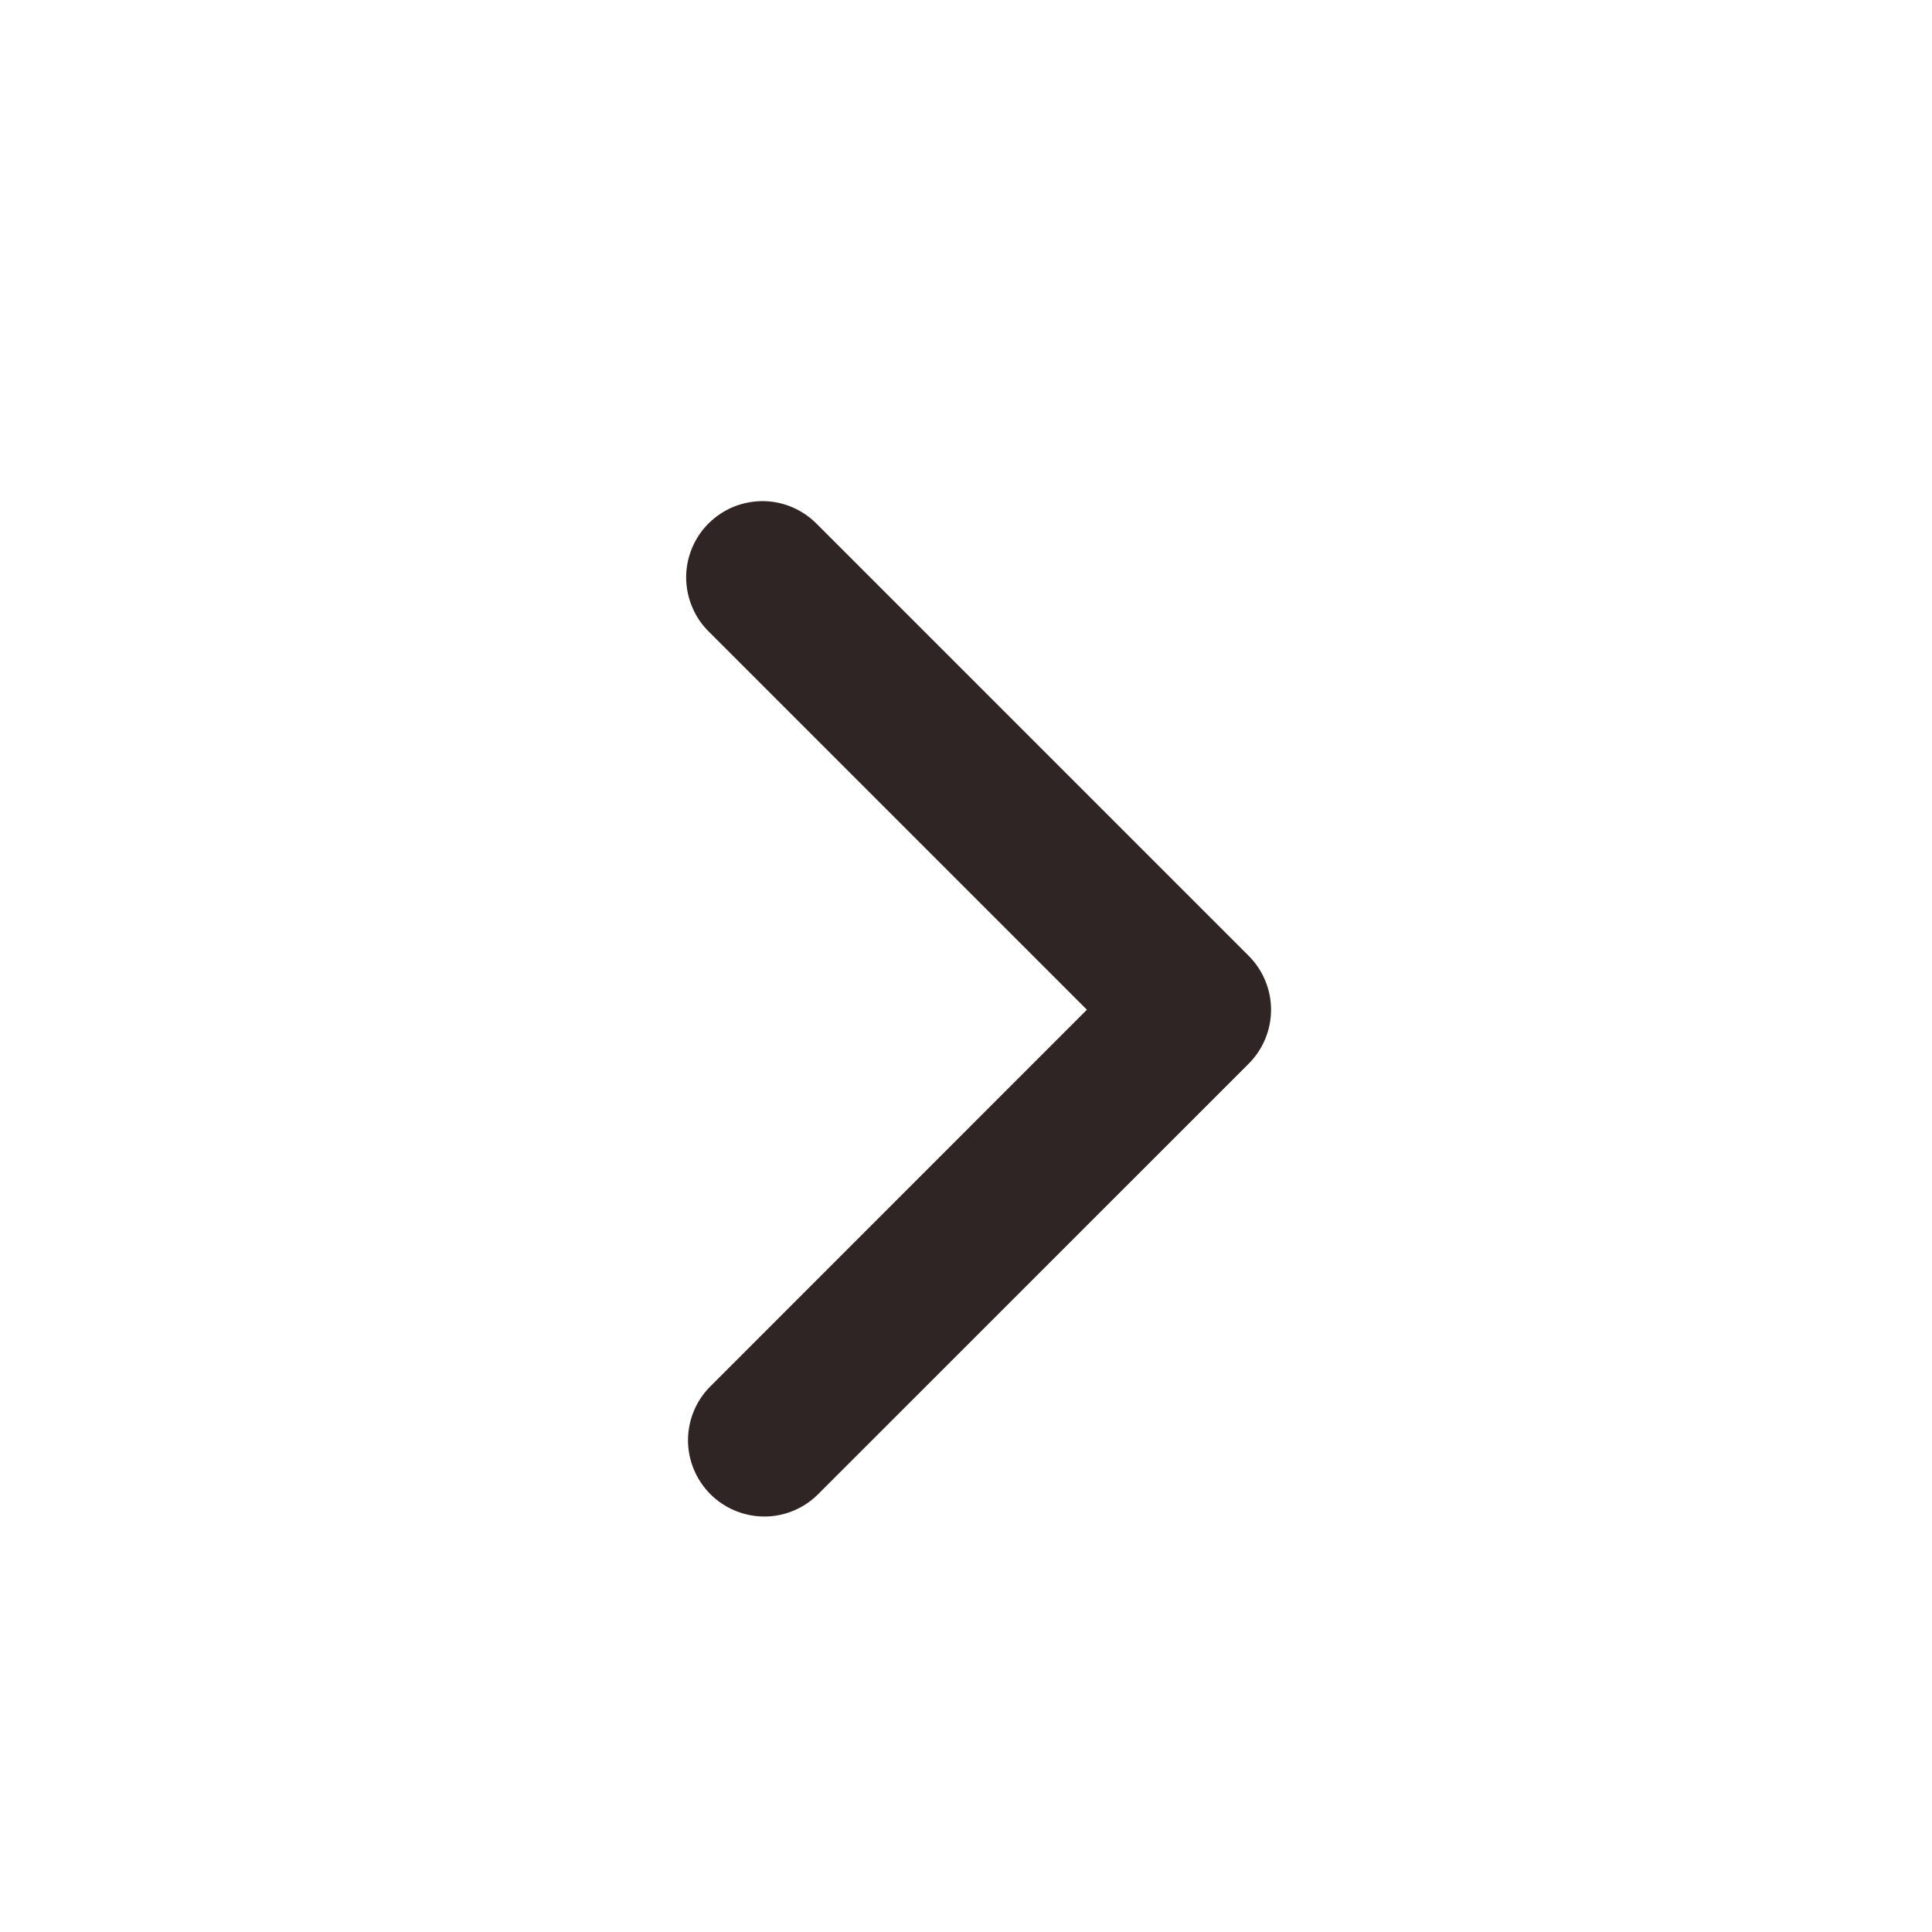
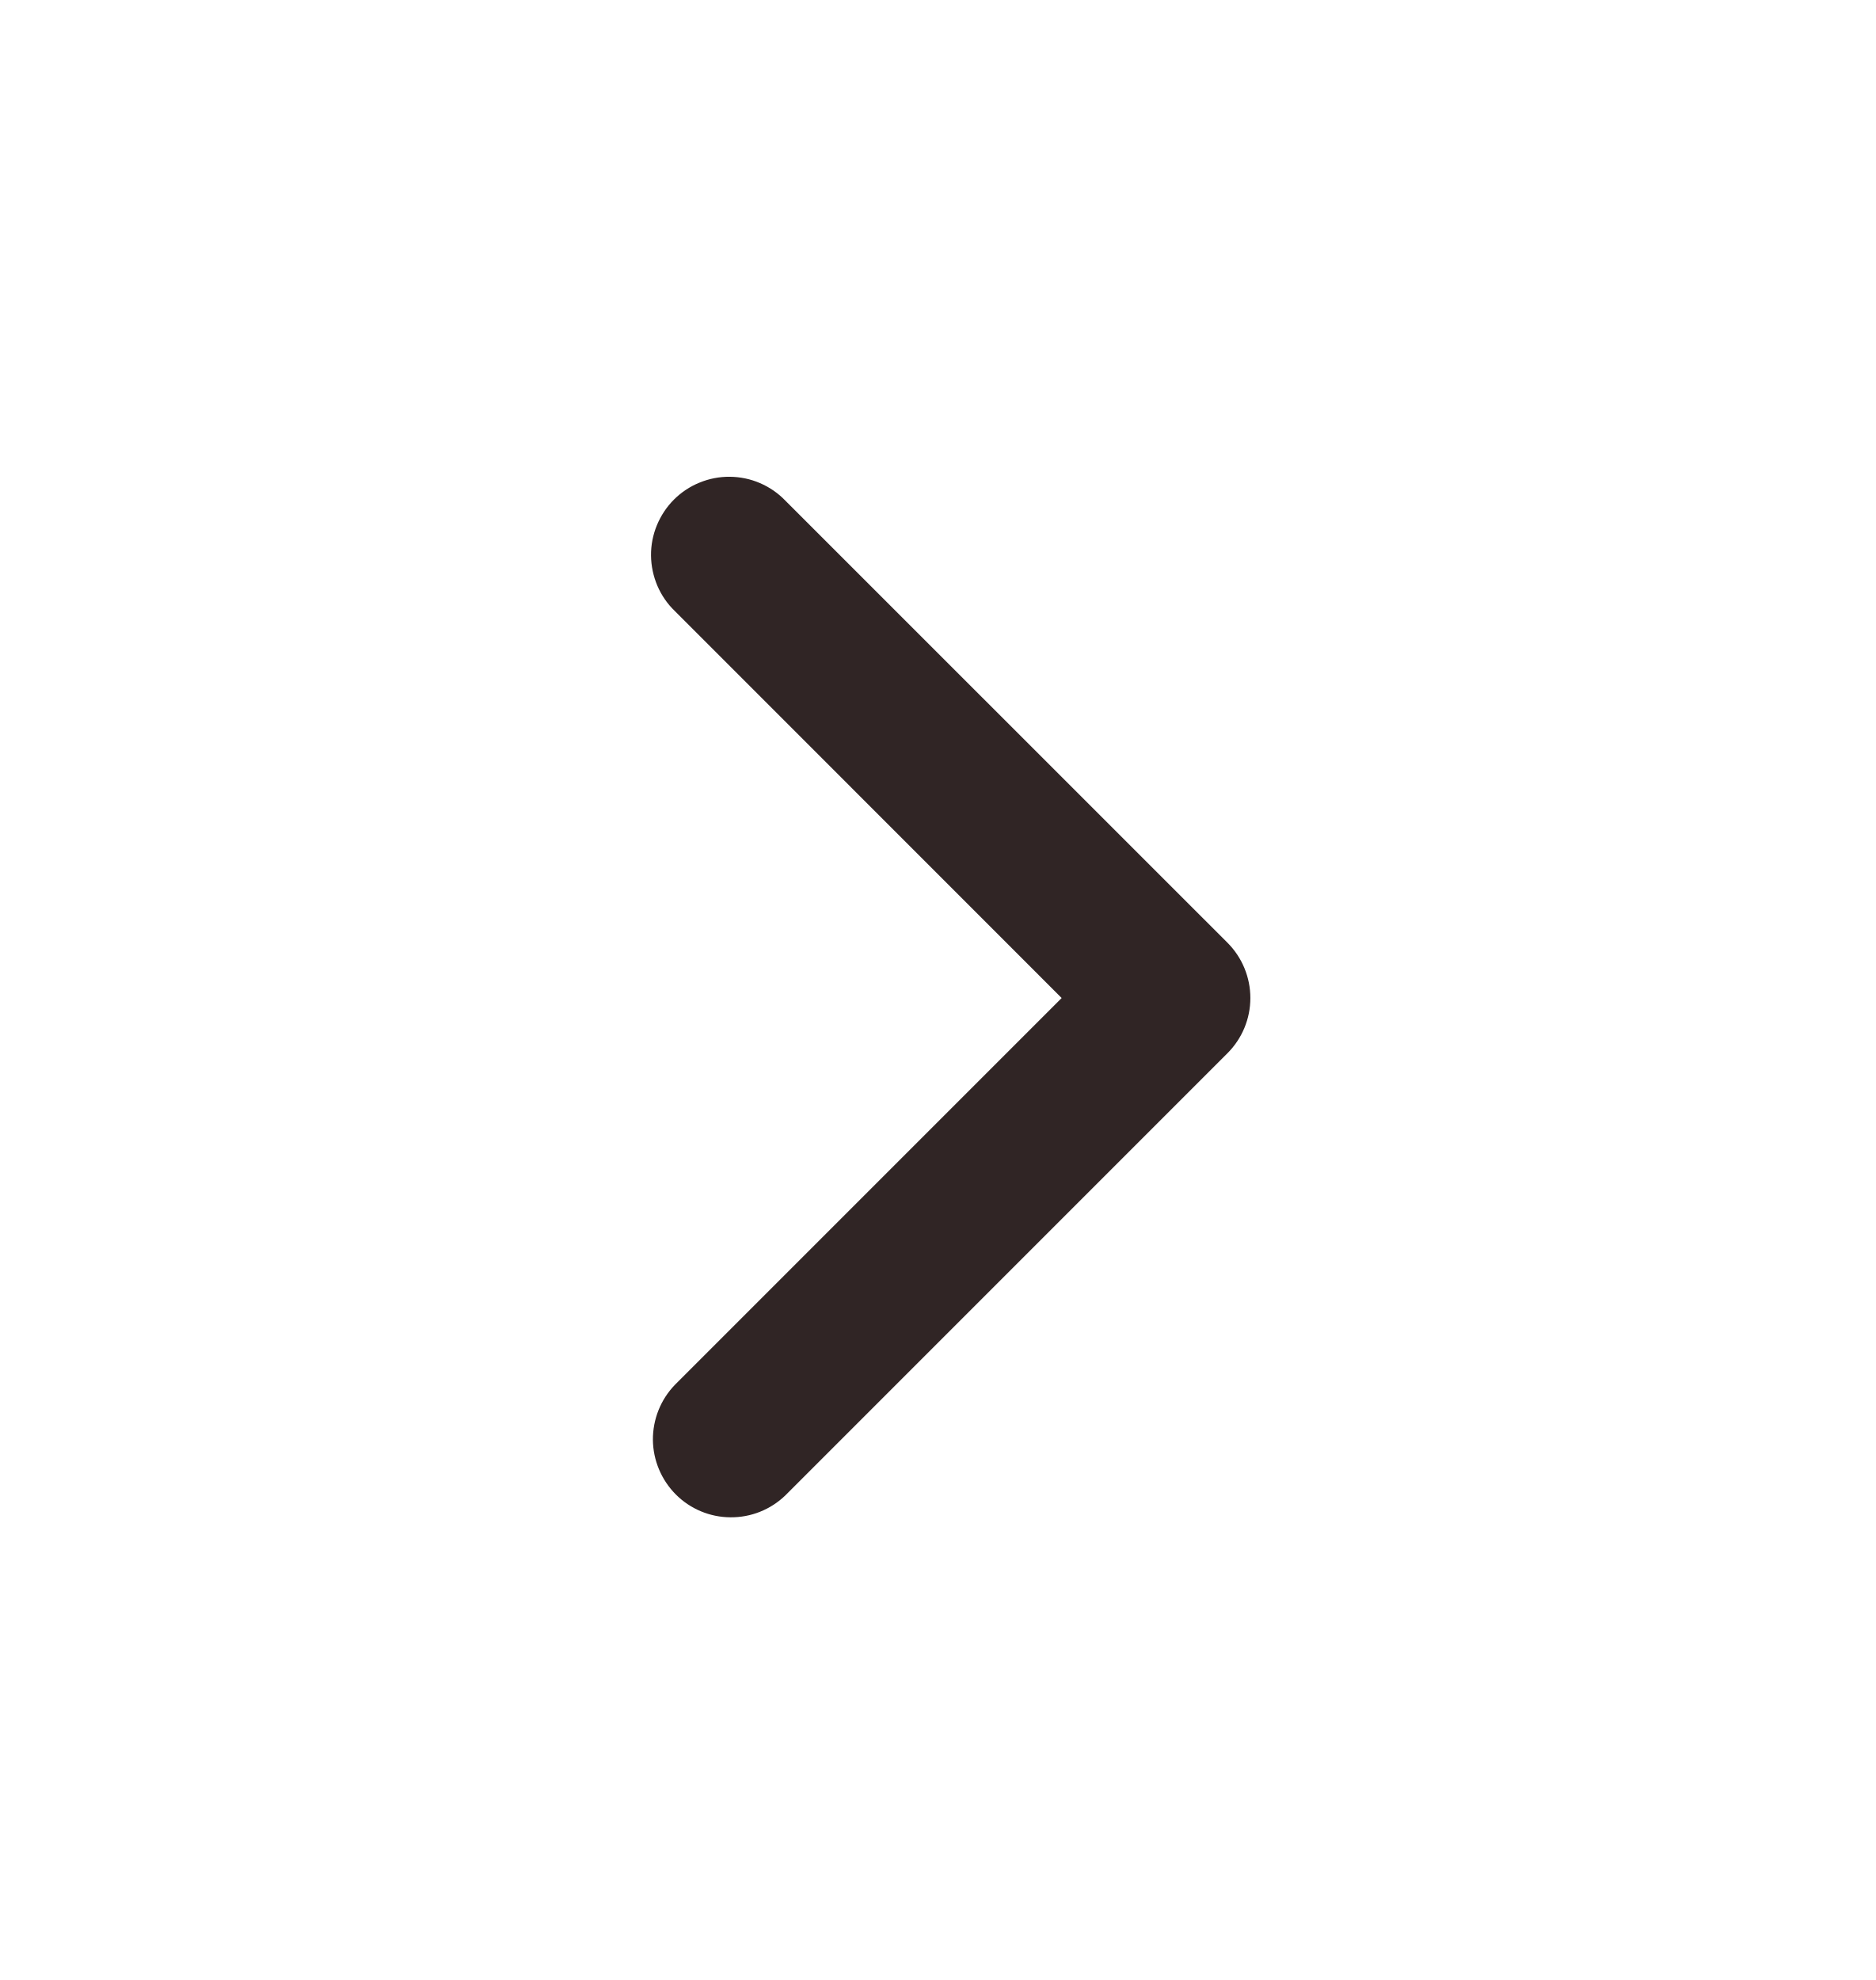
- <svg xmlns="http://www.w3.org/2000/svg" width="19" height="19" viewBox="0 0 19 19" fill="none">
-   <path fill-rule="evenodd" clip-rule="evenodd" d="M12.28 10.461C12.421 10.32 12.5 10.129 12.5 9.93C12.5 9.732 12.421 9.541 12.28 9.4L8.037 5.157C7.968 5.086 7.885 5.029 7.794 4.989C7.702 4.95 7.604 4.929 7.504 4.928C7.405 4.928 7.306 4.947 7.214 4.984C7.122 5.022 7.038 5.078 6.968 5.148C6.897 5.218 6.842 5.302 6.804 5.394C6.766 5.487 6.747 5.585 6.748 5.685C6.749 5.785 6.77 5.883 6.809 5.974C6.848 6.066 6.905 6.149 6.977 6.218L10.689 9.93L6.977 13.643C6.84 13.784 6.765 13.974 6.766 14.17C6.768 14.367 6.847 14.555 6.986 14.694C7.125 14.833 7.313 14.912 7.51 14.914C7.707 14.916 7.896 14.84 8.037 14.703L12.28 10.461Z" fill="#302525" />
+ <svg xmlns="http://www.w3.org/2000/svg" width="18" height="19" viewBox="0 0 18 19" fill="none">
+   <path fill-rule="evenodd" clip-rule="evenodd" d="M11.78 10.107C11.921 9.966 12 9.776 12 9.577C12 9.378 11.921 9.187 11.78 9.046L7.537 4.804C7.468 4.732 7.385 4.675 7.294 4.636C7.202 4.596 7.104 4.576 7.004 4.575C6.905 4.574 6.806 4.593 6.714 4.631C6.622 4.668 6.538 4.724 6.468 4.794C6.397 4.865 6.342 4.949 6.304 5.041C6.266 5.133 6.247 5.232 6.248 5.331C6.249 5.431 6.27 5.529 6.309 5.621C6.348 5.712 6.405 5.795 6.477 5.864L10.189 9.577L6.477 13.289C6.34 13.431 6.265 13.62 6.266 13.817C6.268 14.013 6.347 14.201 6.486 14.341C6.625 14.48 6.813 14.559 7.01 14.56C7.207 14.562 7.396 14.486 7.537 14.35L11.78 10.107Z" fill="#302525" />
</svg>
